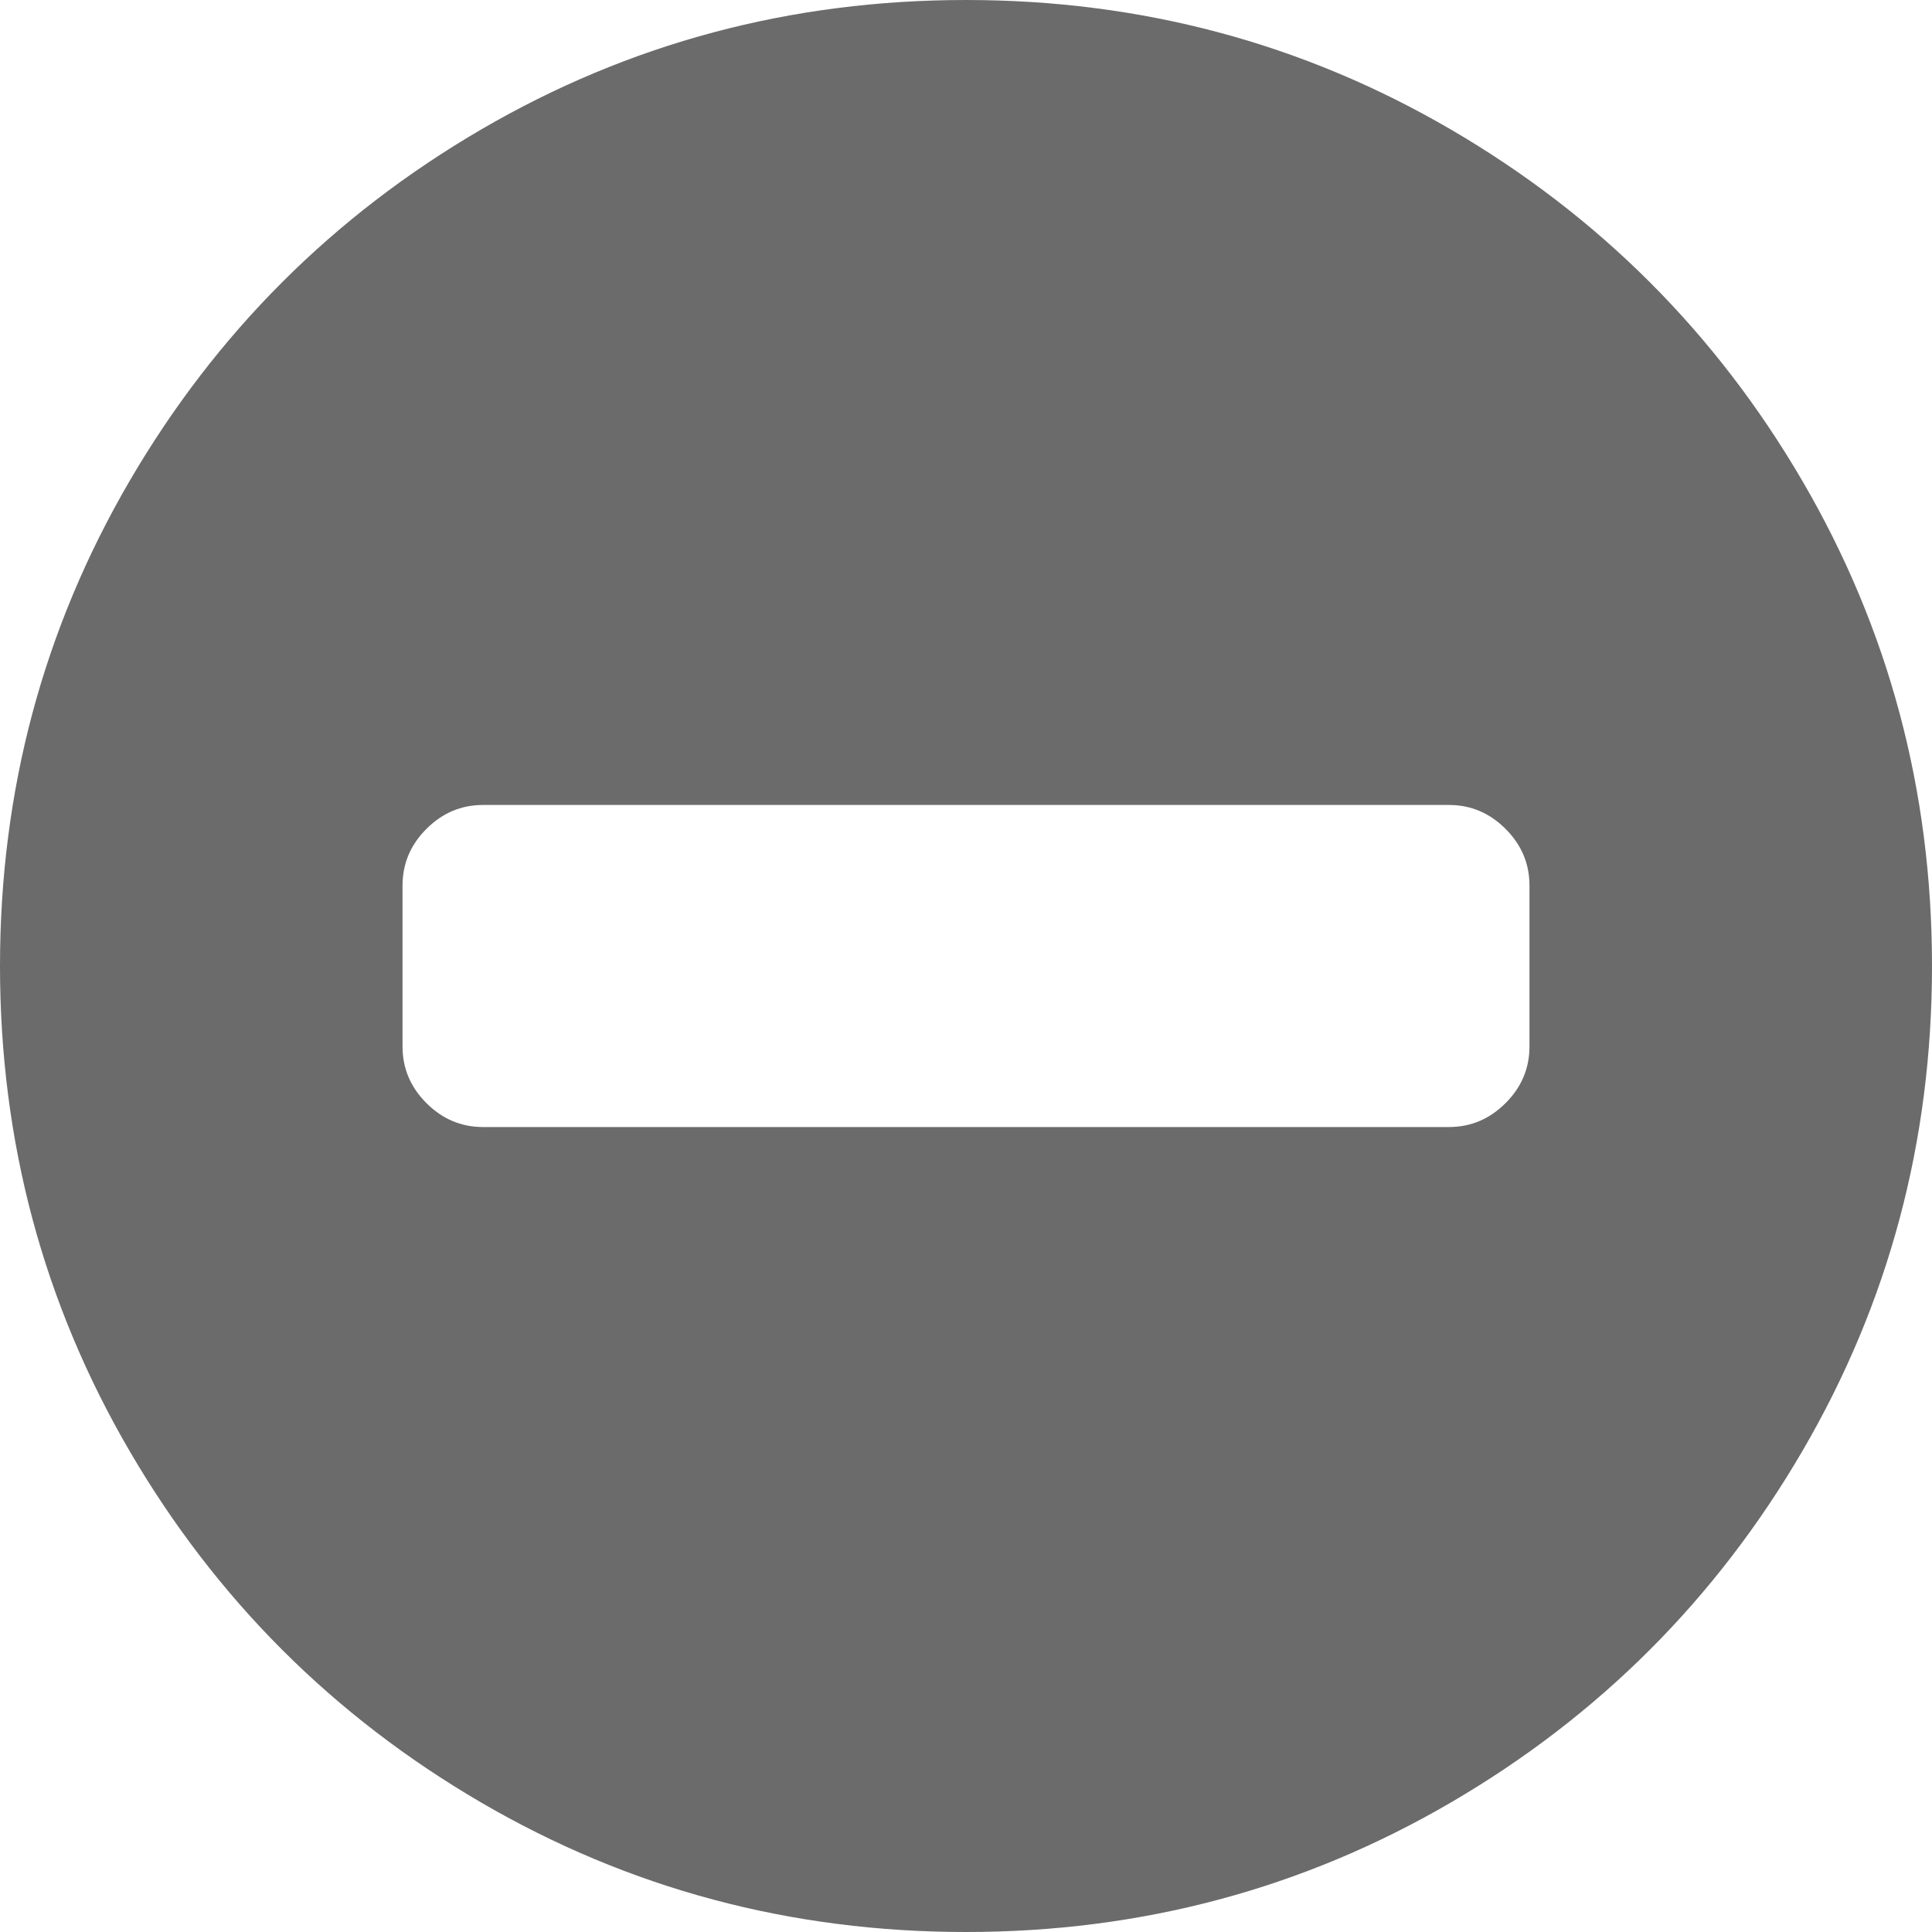
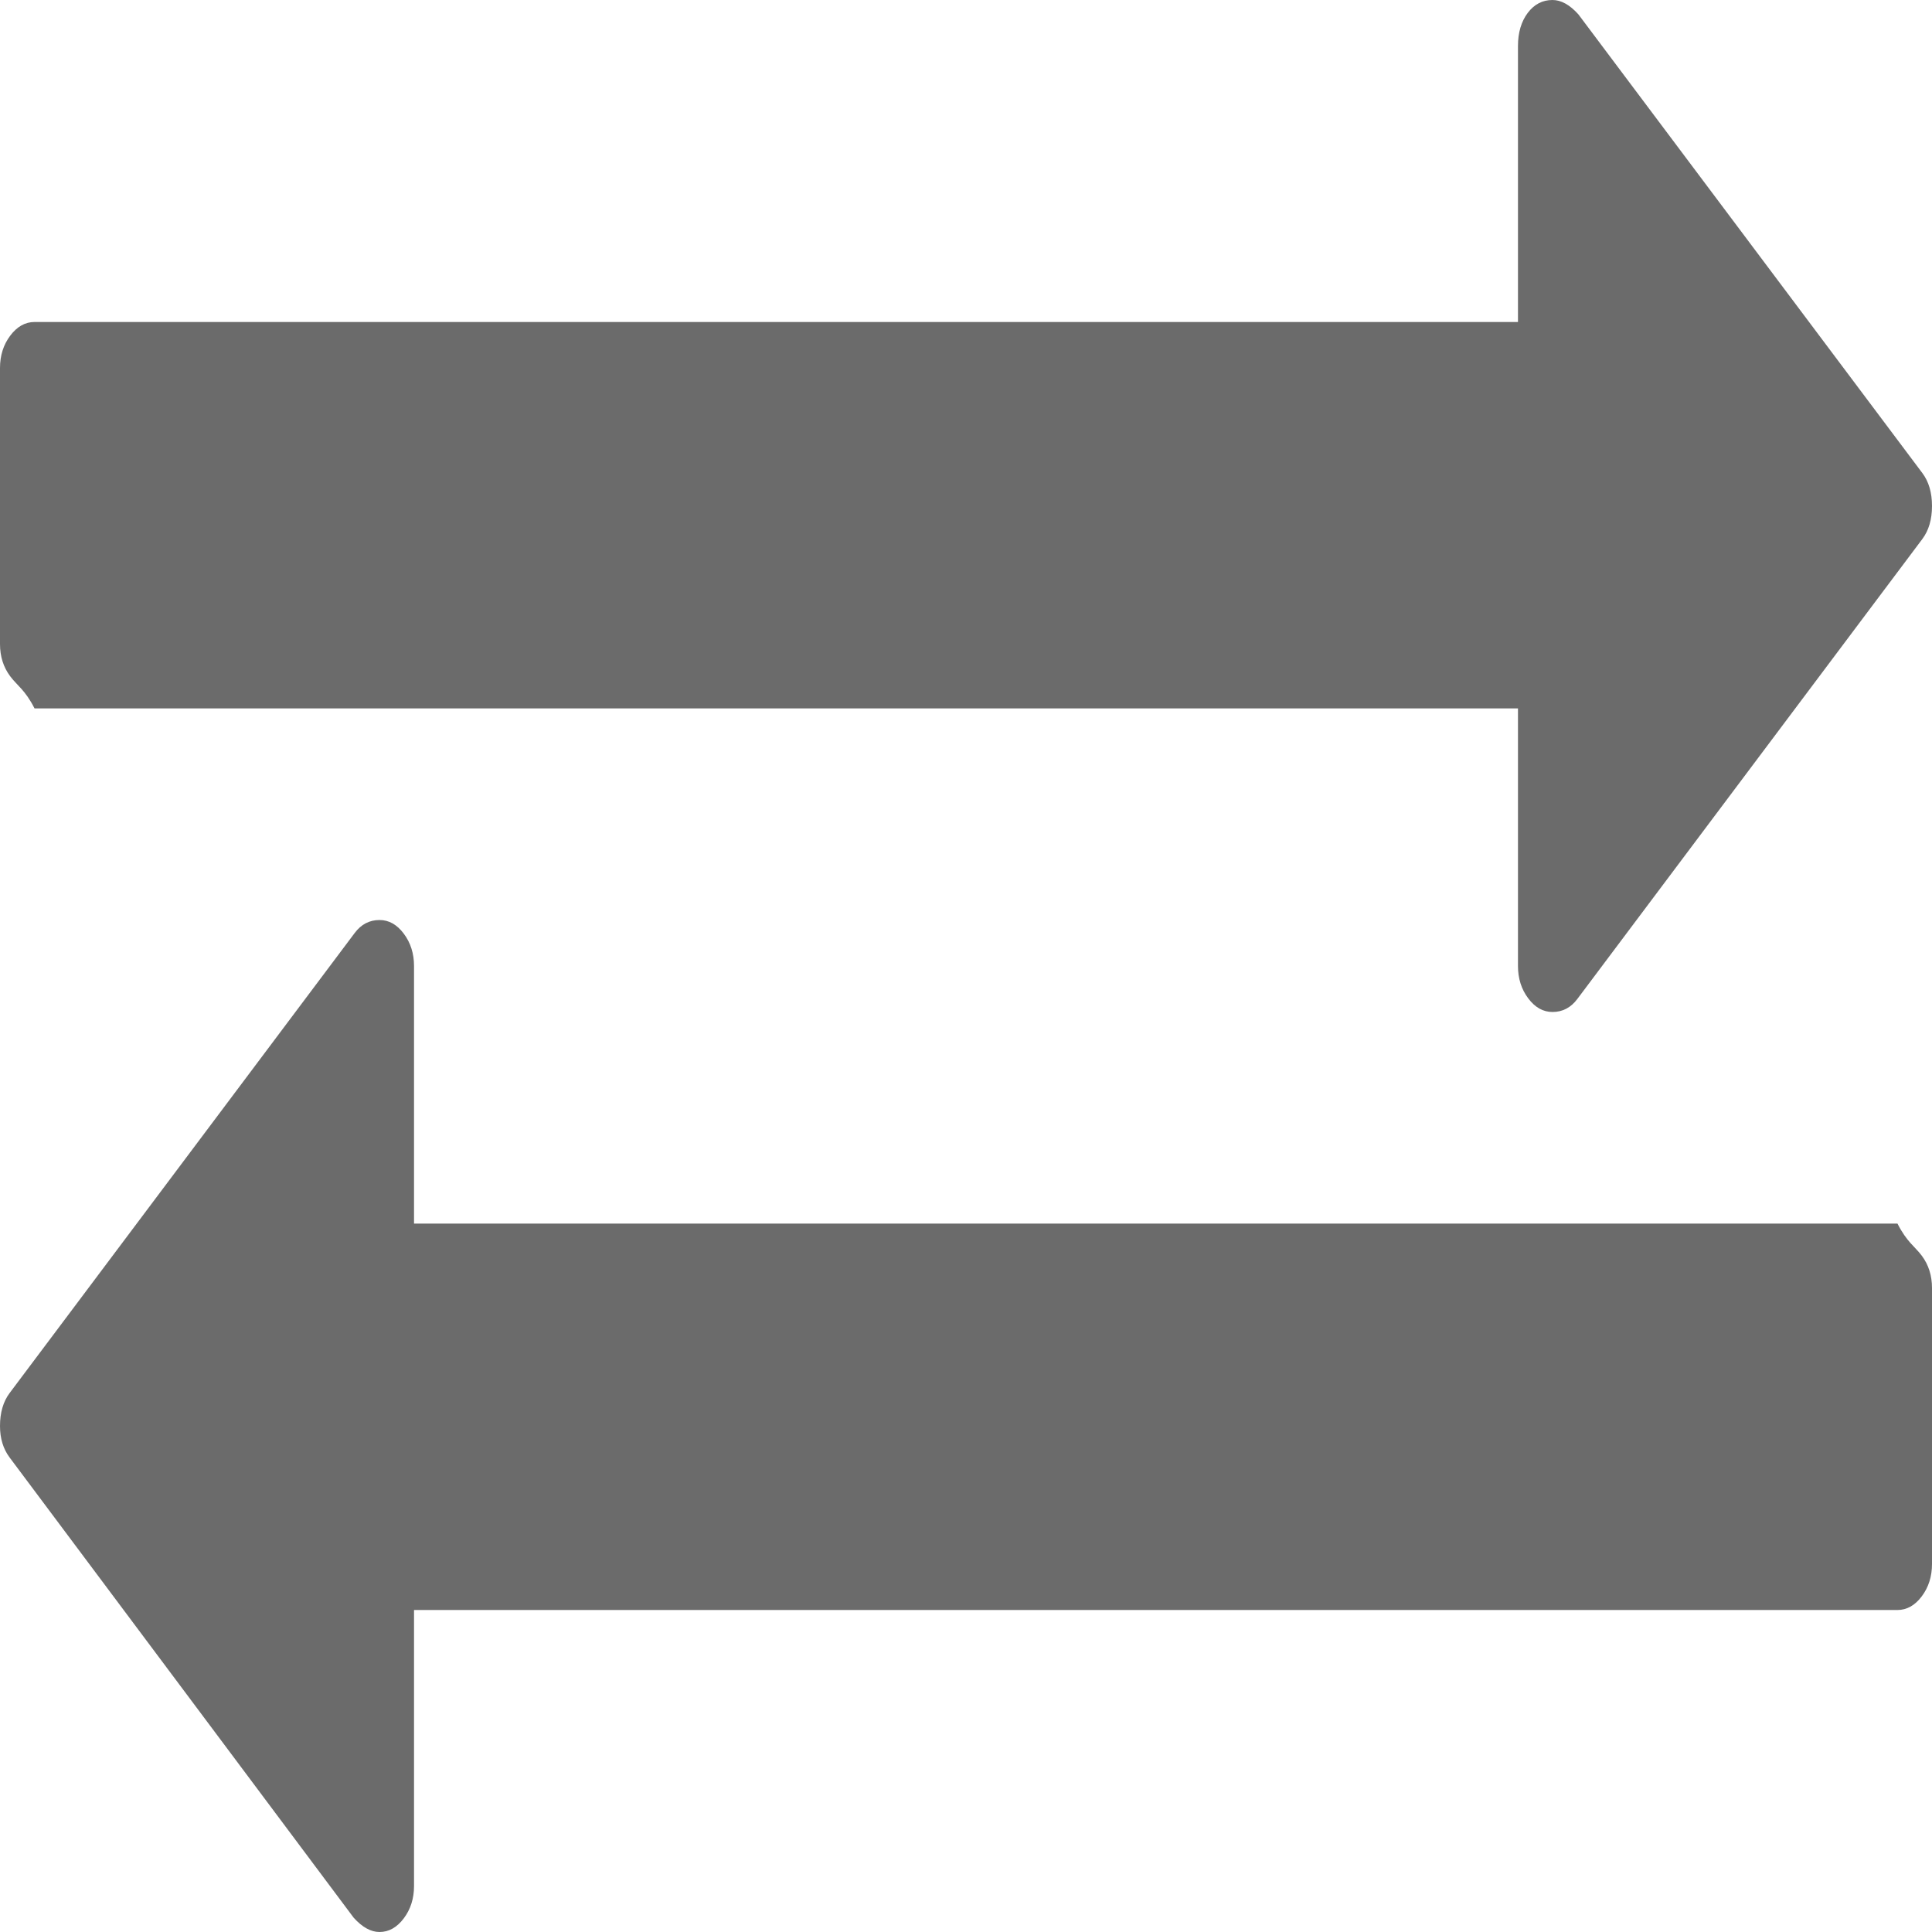
- <svg xmlns="http://www.w3.org/2000/svg" version="1.1" width="20px" height="20px">
-   <g transform="matrix(1 0 0 1 -420 -5 )">
-     <path d="M 15.586 11.419  C 15.751 11.254  15.833 11.059  15.833 10.833  L 15.833 9.167  C 15.833 8.941  15.751 8.746  15.586 8.581  C 15.421 8.416  15.226 8.333  15 8.333  L 5 8.333  C 4.774 8.333  4.579 8.416  4.414 8.581  C 4.249 8.746  4.167 8.941  4.167 9.167  L 4.167 10.833  C 4.167 11.059  4.249 11.254  4.414 11.419  C 4.579 11.584  4.774 11.667  5 11.667  L 15 11.667  C 15.226 11.667  15.421 11.584  15.586 11.419  Z M 18.659 4.98  C 19.553 6.513  20 8.186  20 10  C 20 11.814  19.553 13.487  18.659 15.02  C 17.765 16.552  16.552 17.765  15.02 18.659  C 13.487 19.553  11.814 20  10 20  C 8.186 20  6.513 19.553  4.98 18.659  C 3.448 17.765  2.235 16.552  1.341 15.02  C 0.447 13.487  0 11.814  0 10  C 0 8.186  0.447 6.513  1.341 4.98  C 2.235 3.448  3.448 2.235  4.98 1.341  C 6.513 0.447  8.186 0  10 0  C 11.814 0  13.487 0.447  15.02 1.341  C 16.552 2.235  17.765 3.448  18.659 4.98  Z " fill-rule="nonzero" fill="#6b6b6b" stroke="none" transform="matrix(1 0 0 1 420 5 )" />
+ <svg xmlns="http://www.w3.org/2000/svg" version="1.1" width="30px" height="30px">
+   <g transform="matrix(1 0 0 1 -230 -70 )">
+     <path d="M 29.841 19.498  C 29.947 19.639  30 19.807  30 20  L 30 24.286  C 30 24.479  29.947 24.647  29.841 24.788  C 29.735 24.929  29.609 25  29.464 25  L 6.429 25  L 6.429 29.286  C 6.429 29.479  6.376 29.647  6.27 29.788  C 6.164 29.929  6.038 30  5.893 30  C 5.759 30  5.625 29.926  5.491 29.777  L 0.151 22.634  C 0.05 22.5  0 22.336  0 22.143  C 0 21.935  0.05 21.763  0.151 21.629  L 5.508 14.487  C 5.608 14.353  5.737 14.286  5.893 14.286  C 6.038 14.286  6.164 14.356  6.27 14.498  C 6.376 14.639  6.429 14.807  6.429 15  L 6.429 19  L 29.464 19  C 29.609 19.286  29.735 19.356  29.841 19.498  Z M 29.849 7.344  C 29.95 7.478  30 7.649  30 7.857  C 30 8.065  29.95 8.237  29.849 8.371  L 24.492 15.513  C 24.392 15.647  24.263 15.714  24.107 15.714  C 23.962 15.714  23.836 15.644  23.73 15.502  C 23.624 15.361  23.571 15.193  23.571 15  L 23.571 11  L 0.536 11  C 0.391 10.714  0.265 10.644  0.159 10.502  C 0.053 10.361  0 10.193  0 10  L 0 5.714  C 0 5.521  0.053 5.353  0.159 5.212  C 0.265 5.071  0.391 5  0.536 5  L 23.571 5  L 23.571 0.714  C 23.571 0.506  23.622 0.335  23.722 0.201  C 23.823 0.067  23.951 0  24.107 0  C 24.241 0  24.375 0.074  24.509 0.223  L 29.849 7.344  Z " fill-rule="nonzero" fill="#6b6b6b" stroke="none" transform="matrix(1 0 0 1 230 70 )" />
  </g>
</svg>
